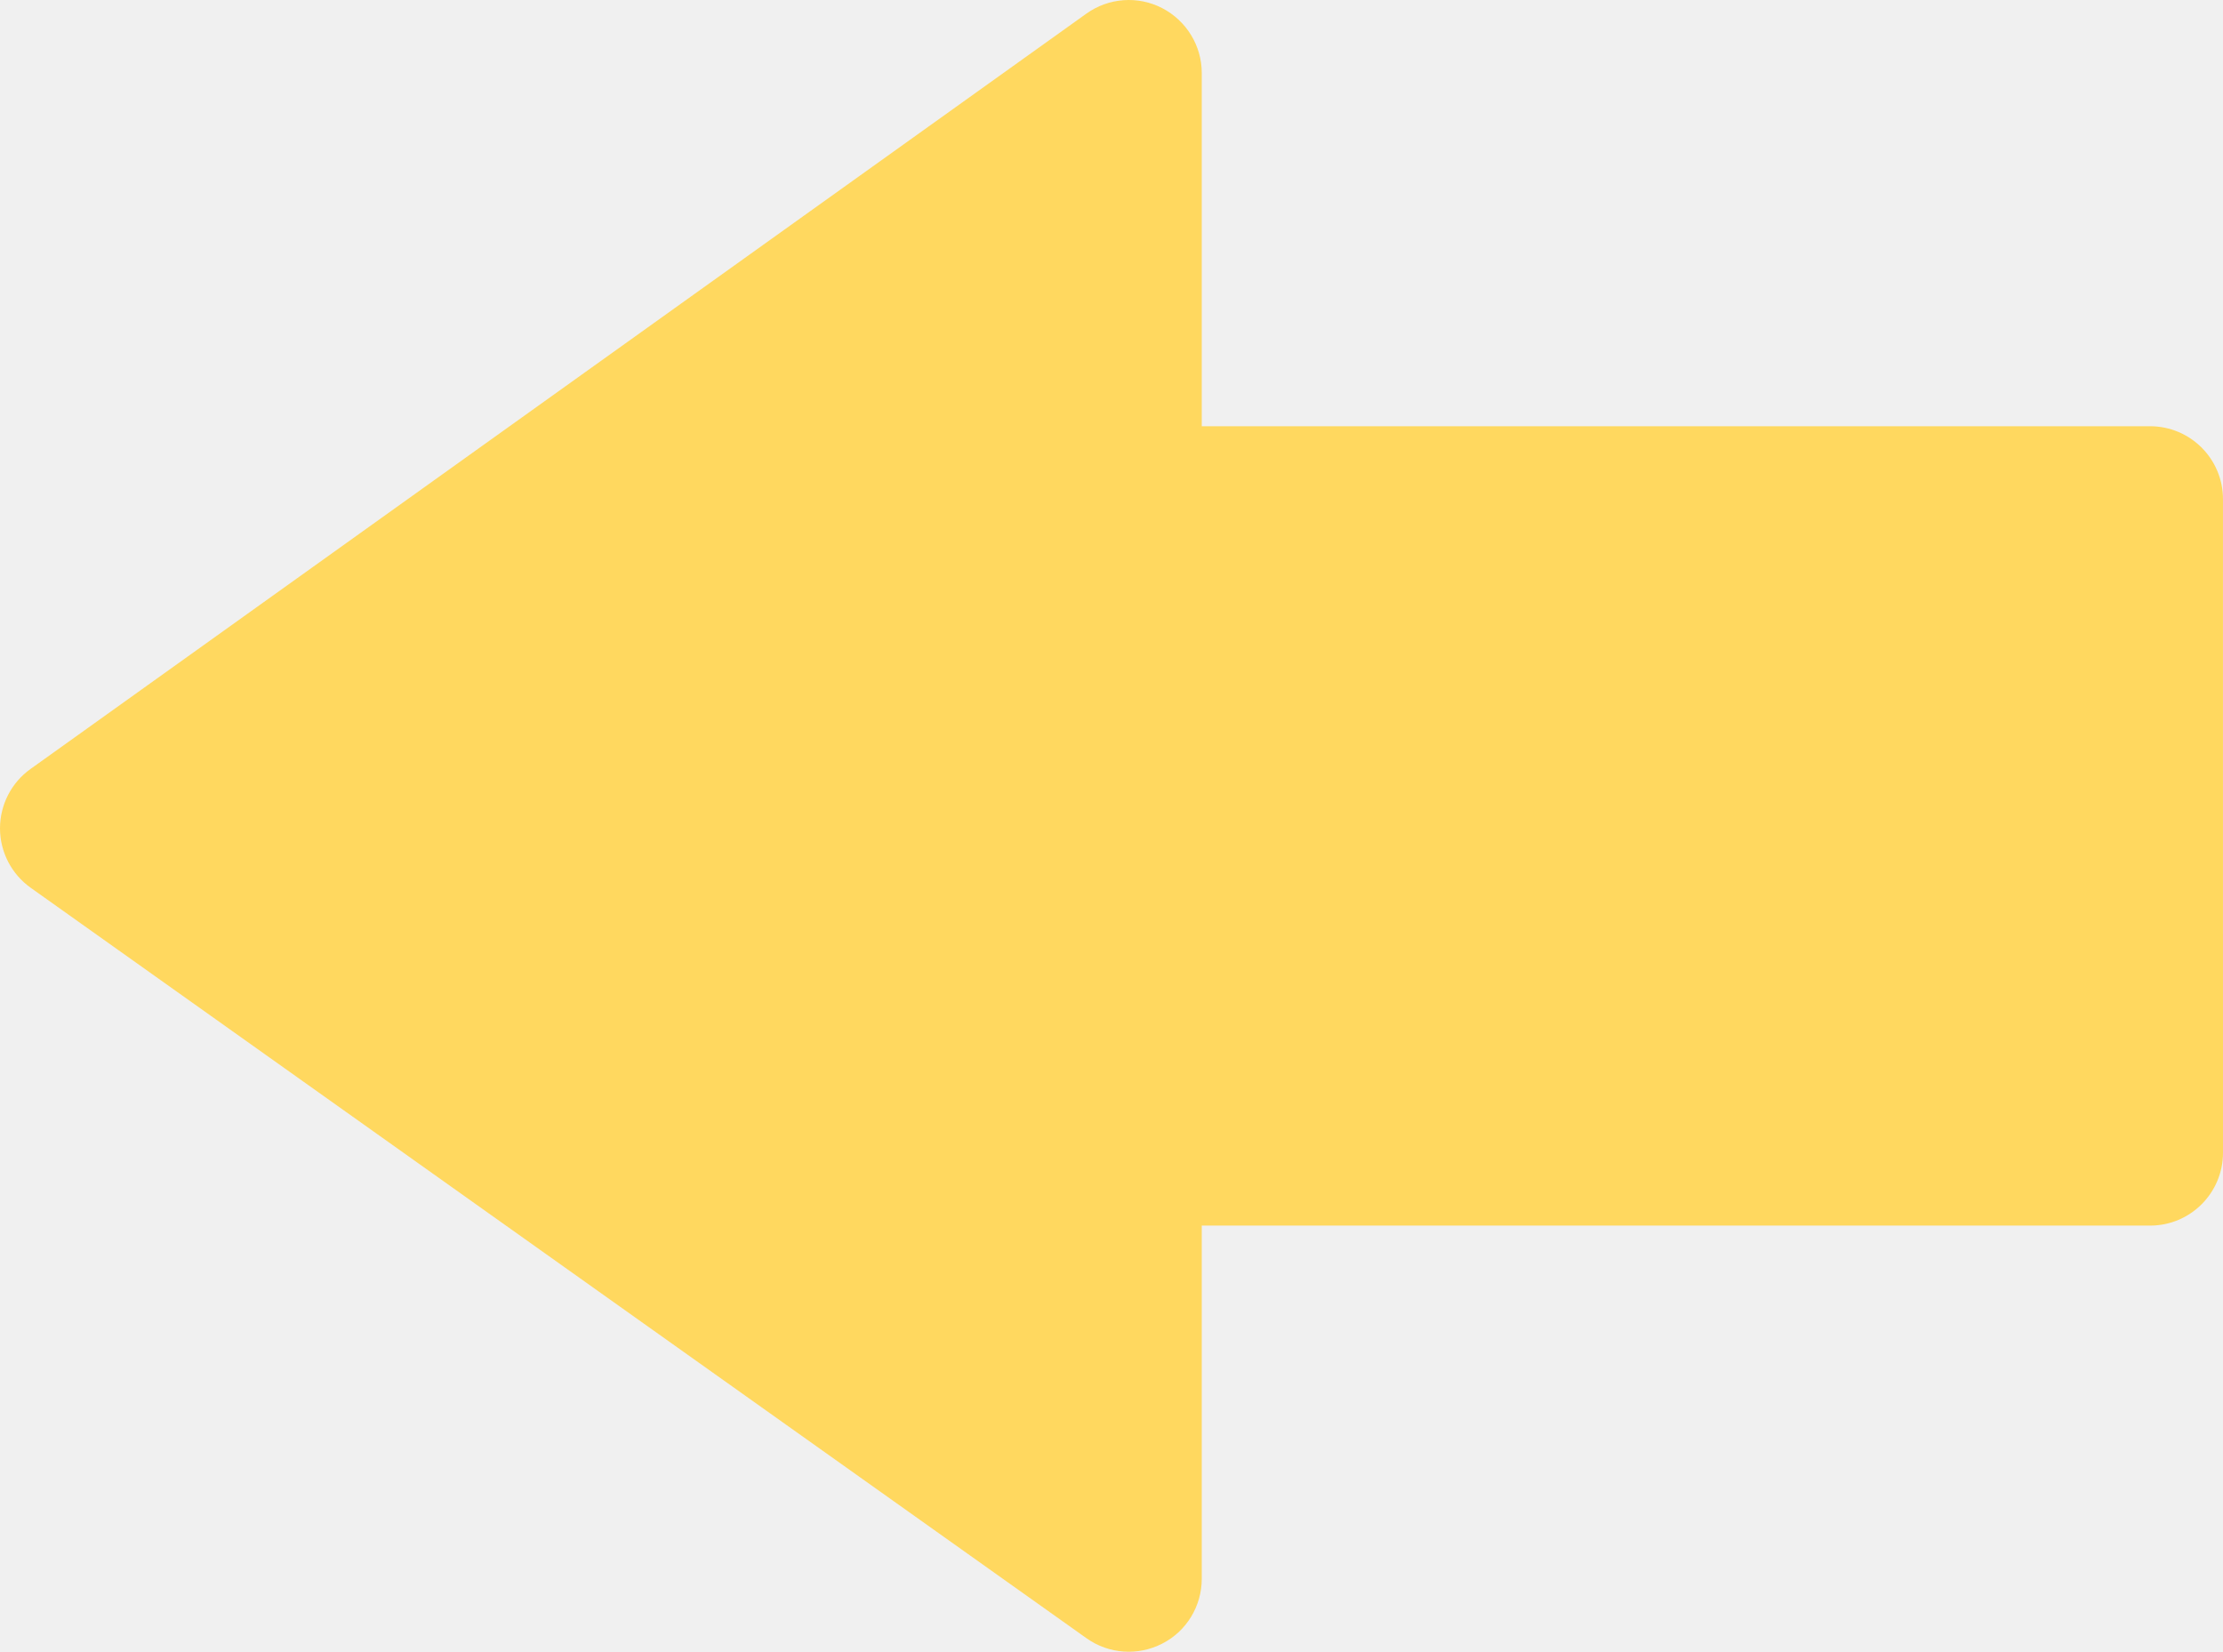
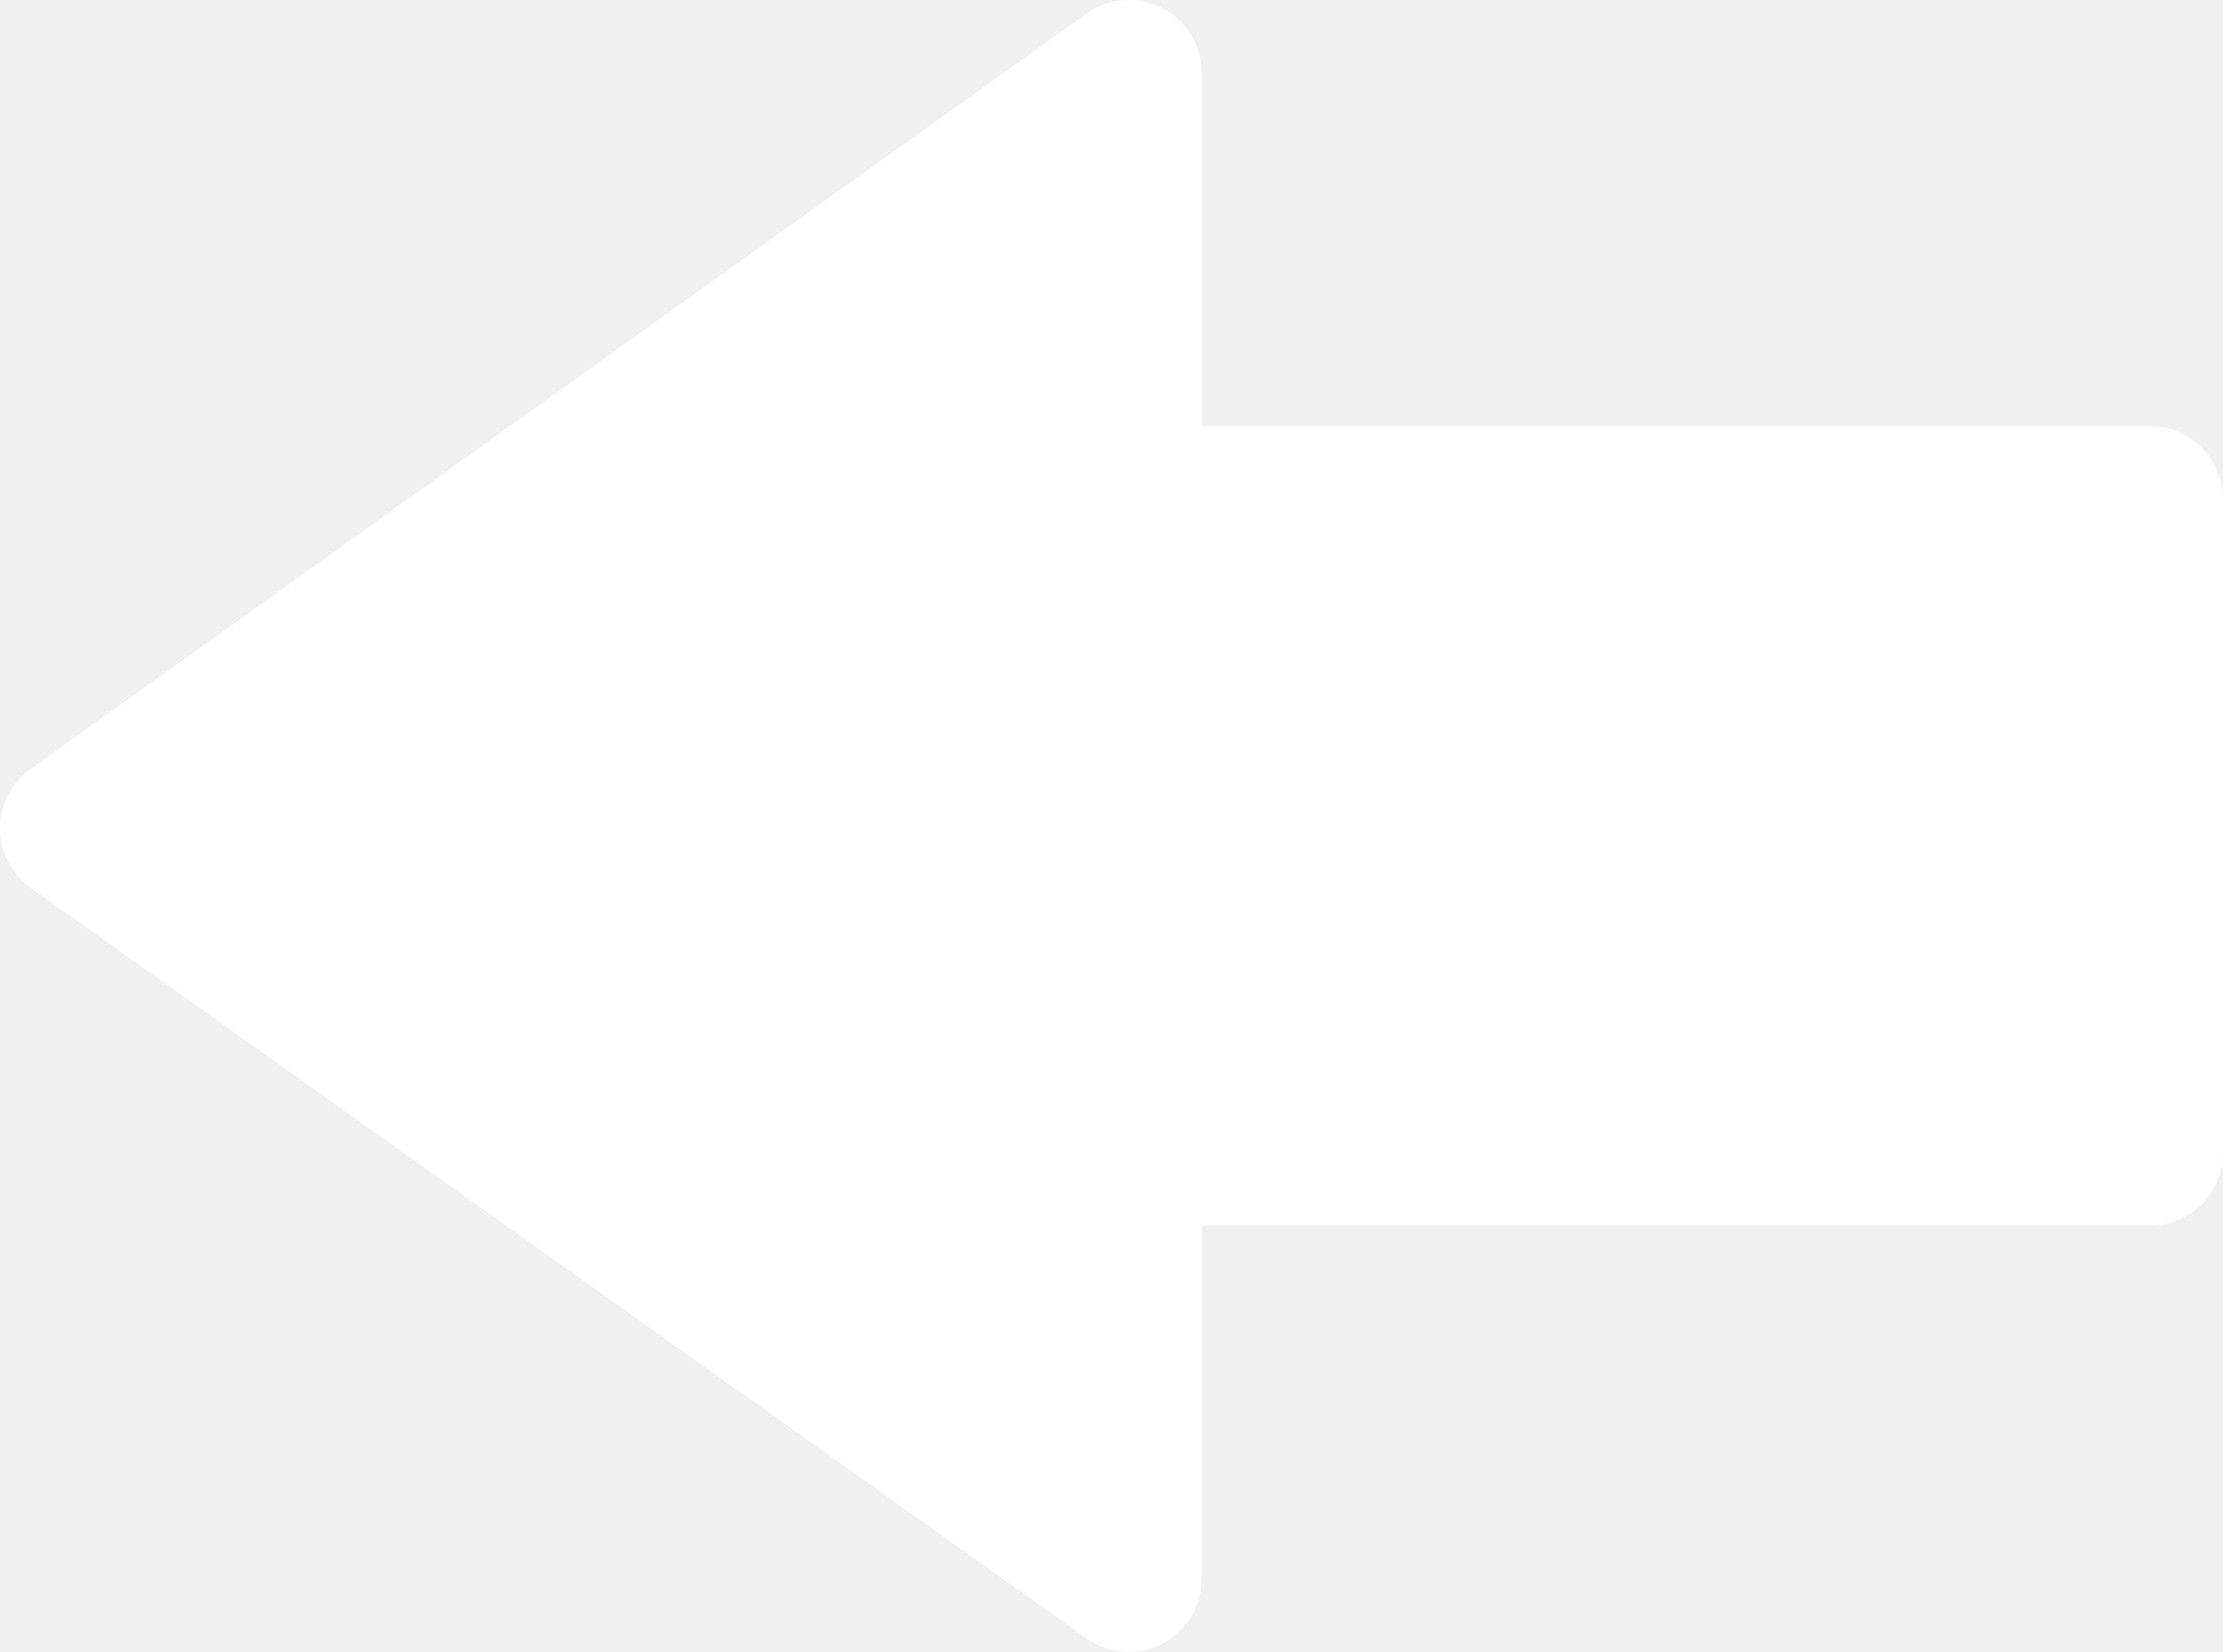
<svg xmlns="http://www.w3.org/2000/svg" version="1.1" id="Layer_1" x="0px" y="0px" width="512px" height="380.457px" viewBox="0 0 512 380.457" enable-background="new 0 0 512 380.457" xml:space="preserve">
  <g>
-     <path fill="#FFD85F" d="M250.203,3.147L7.017,177.134c-4.405,3.144-7.003,8.233-7.017,13.643c0,0.039,0,0.039,0,0.039   c0.013,5.438,2.645,10.519,7.072,13.675l243.186,172.869c5.123,3.639,11.859,4.107,17.441,1.219   c5.575-2.843,9.09-8.621,9.09-14.934v-81.351l218.419,0.007c9.279,0,16.792-7.513,16.792-16.806l-0.007-150.518   c0.007-9.275-7.506-16.795-16.798-16.801H276.789V16.803c0-6.276-3.534-12.038-9.123-14.937   C262.084-1.026,255.332-0.524,250.203,3.147z" />
+     <path fill="#ffffff" d="M250.203,3.147L7.017,177.134c-4.405,3.144-7.003,8.233-7.017,13.643c0,0.039,0,0.039,0,0.039   c0.013,5.438,2.645,10.519,7.072,13.675l243.186,172.869c5.123,3.639,11.859,4.107,17.441,1.219   c5.575-2.843,9.09-8.621,9.09-14.934v-81.351l218.419,0.007c9.279,0,16.792-7.513,16.792-16.806l-0.007-150.518   c0.007-9.275-7.506-16.795-16.798-16.801H276.789V16.803c0-6.276-3.534-12.038-9.123-14.937   C262.084-1.026,255.332-0.524,250.203,3.147z" />
  </g>
</svg>
